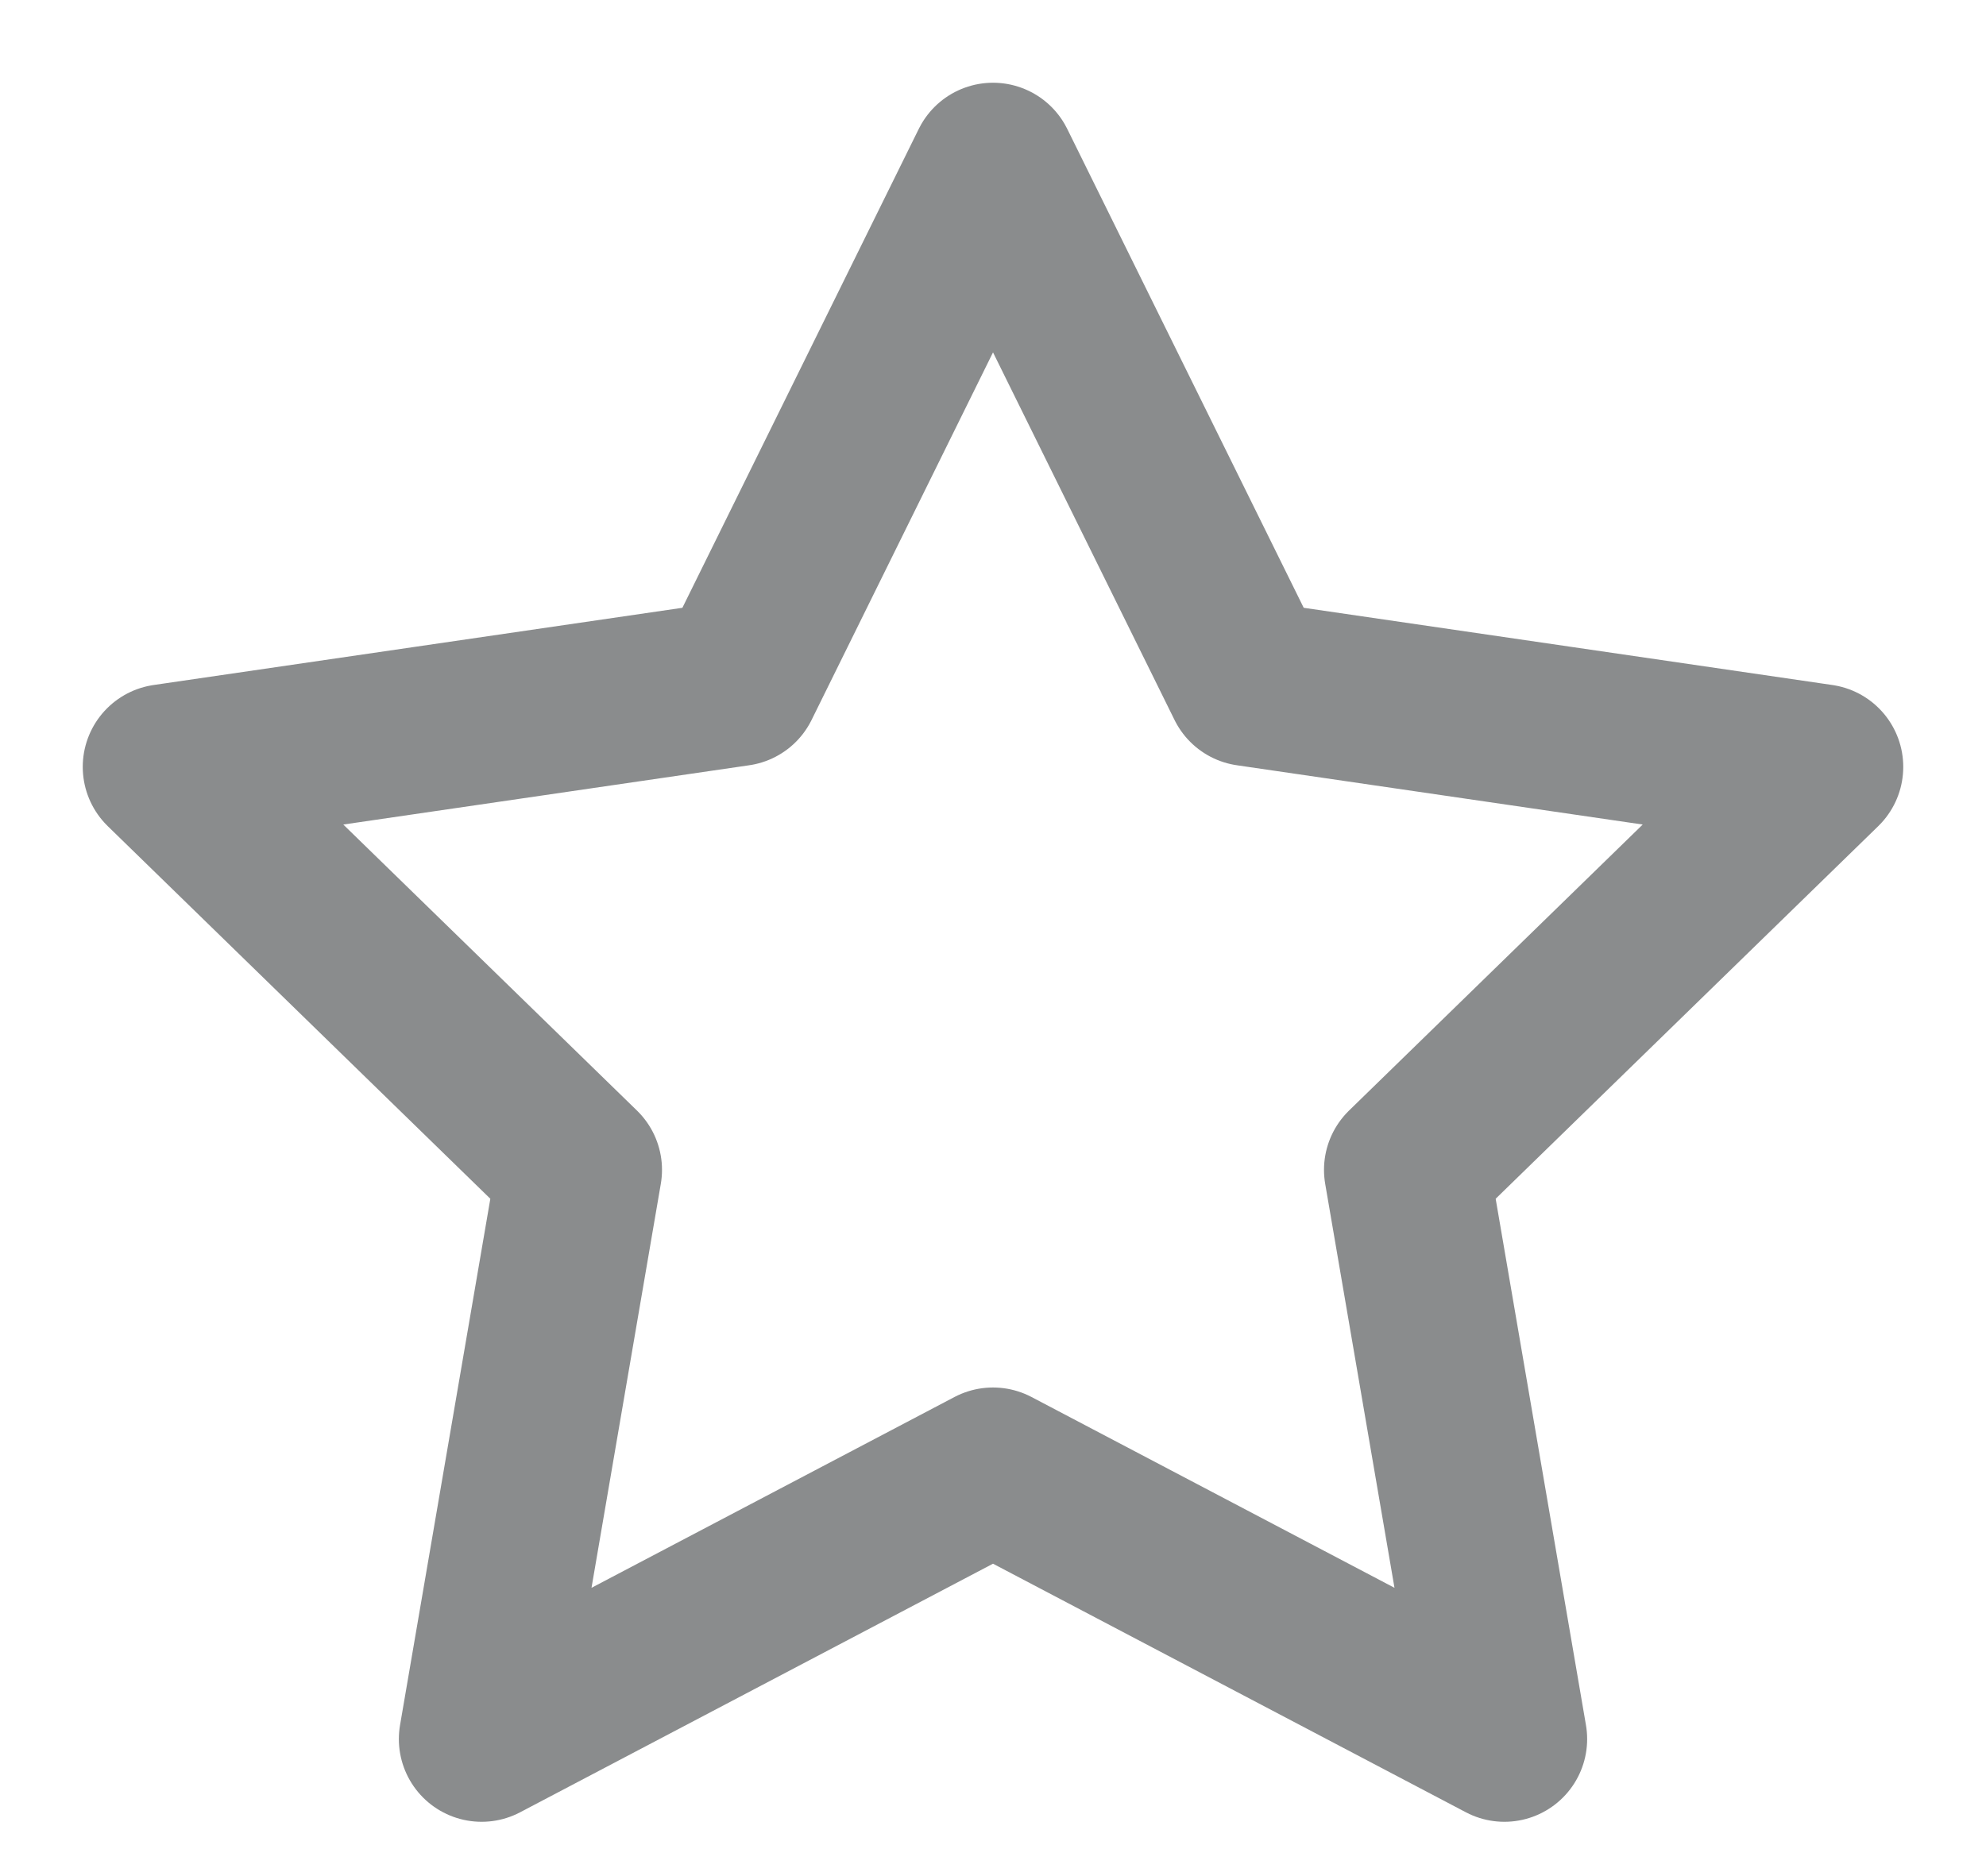
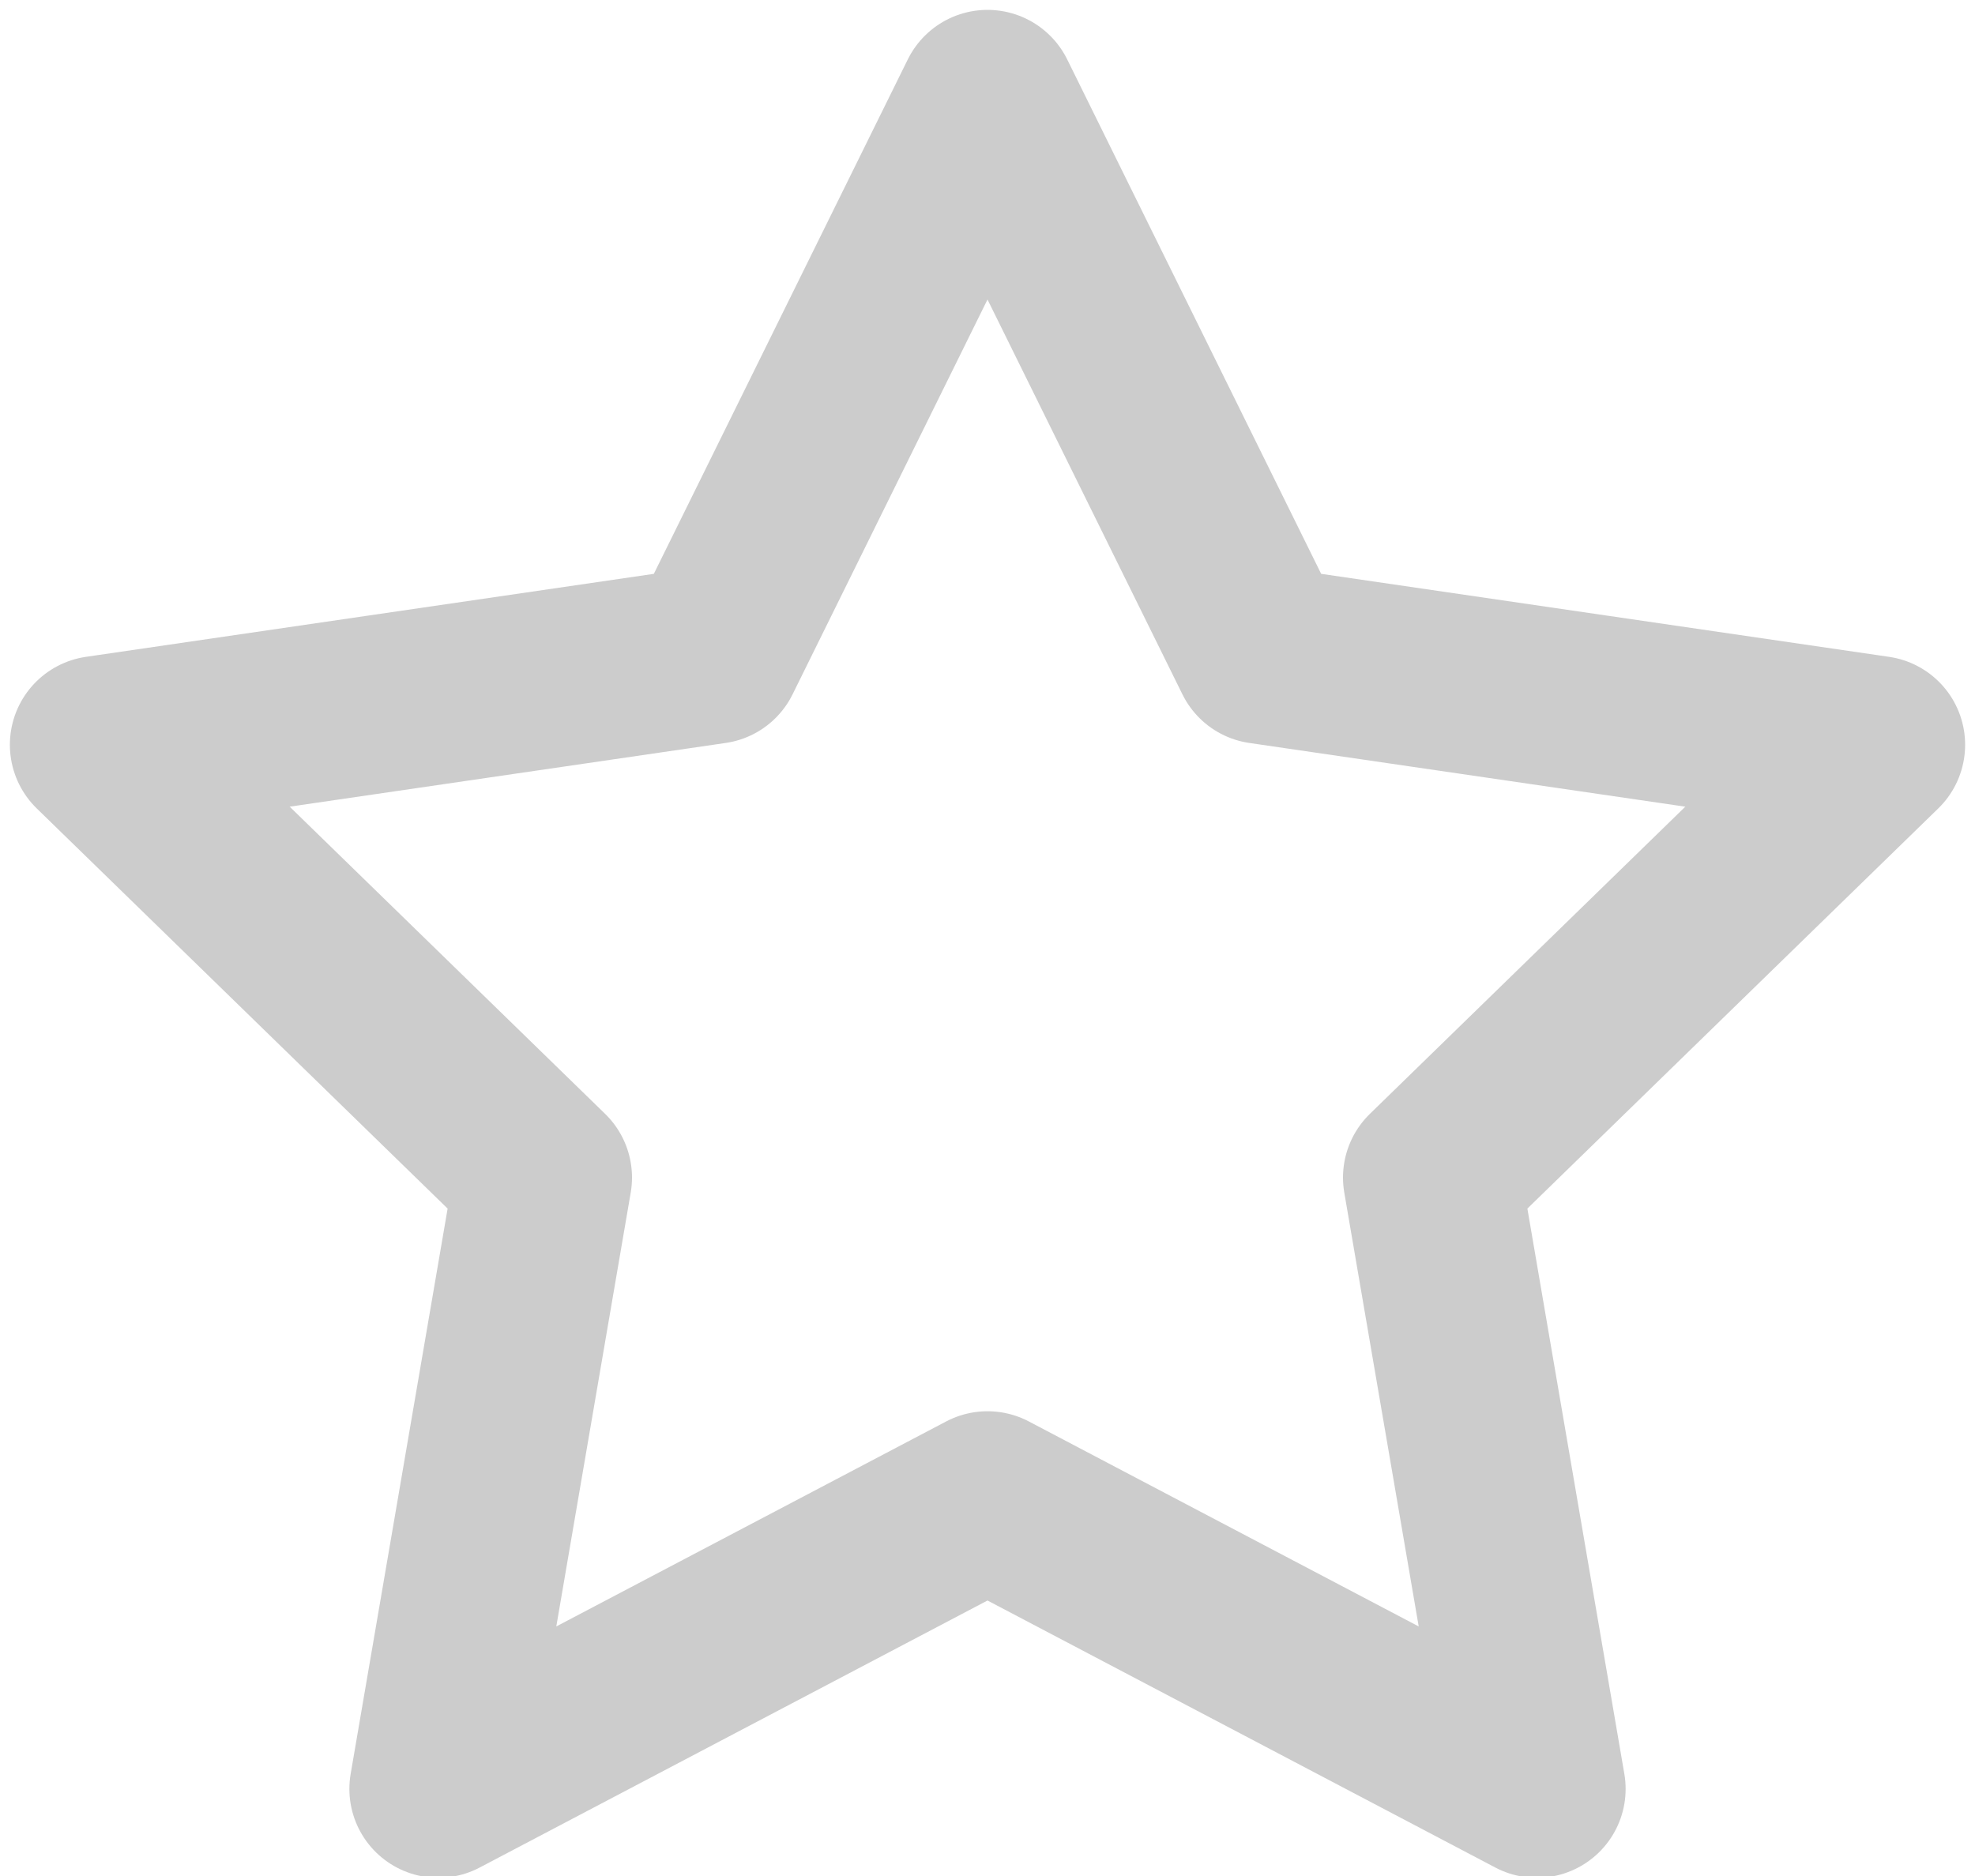
- <svg xmlns="http://www.w3.org/2000/svg" width="18px" height="17px" viewBox="0 0 18 17" version="1.1">
+ <svg xmlns="http://www.w3.org/2000/svg" width="20px" height="19px" viewBox="0 0 20 19" version="1.1">
  <defs />
  <g id="Page-1" stroke="none" stroke-width="1" fill="none" fill-rule="evenodd">
-     <g id="Artboard" transform="translate(-150, -267)">
-       <g id="BG" transform="translate(64, 132)">
-         <g id="icon-star" transform="translate(85, 134)">
-           <rect id="Rectangle-7" fill="#D8D8D8" opacity="0" x="0" y="0" width="20" height="20" />
-           <g id="star" transform="translate(1, 1)">
-             <rect id="Rectangle-2" fill="#D8D8D8" opacity="0" x="0" y="0" width="18" height="18" />
-             <g transform="translate(1.5, 1.5)" stroke-linecap="round" id="Shape" stroke-width="1.5" stroke="#8A8C8D" stroke-linejoin="round">
-               <polygon points="7.5 0 9.818 4.695 15 5.452 11.25 9.105 12.135 14.265 7.5 11.828 2.865 14.265 3.75 9.105 0 5.452 5.183 4.695" />
-             </g>
-           </g>
-         </g>
+     <g id="icon-star-24" transform="translate(-2, -2)">
+       <rect id="Rectangle-7" fill="#D8D8D8" fill-rule="nonzero" opacity="0" x="0" y="0" width="24" height="24" />
+       <rect id="Rectangle-2" fill="#D8D8D8" fill-rule="nonzero" opacity="0" x="1" y="1" width="18" height="18" />
+       <g id="star" stroke-linecap="round" stroke-linejoin="round" transform="translate(3, 3)" stroke-width="1.8" stroke="#000000" opacity="0.2">
+         <polygon id="Shape" points="9 0 11.781 5.634 18 6.543 13.5 10.926 14.562 17.118 9 14.193 3.438 17.118 4.5 10.926 0 6.543 6.219 5.634" />
      </g>
    </g>
  </g>
</svg>
